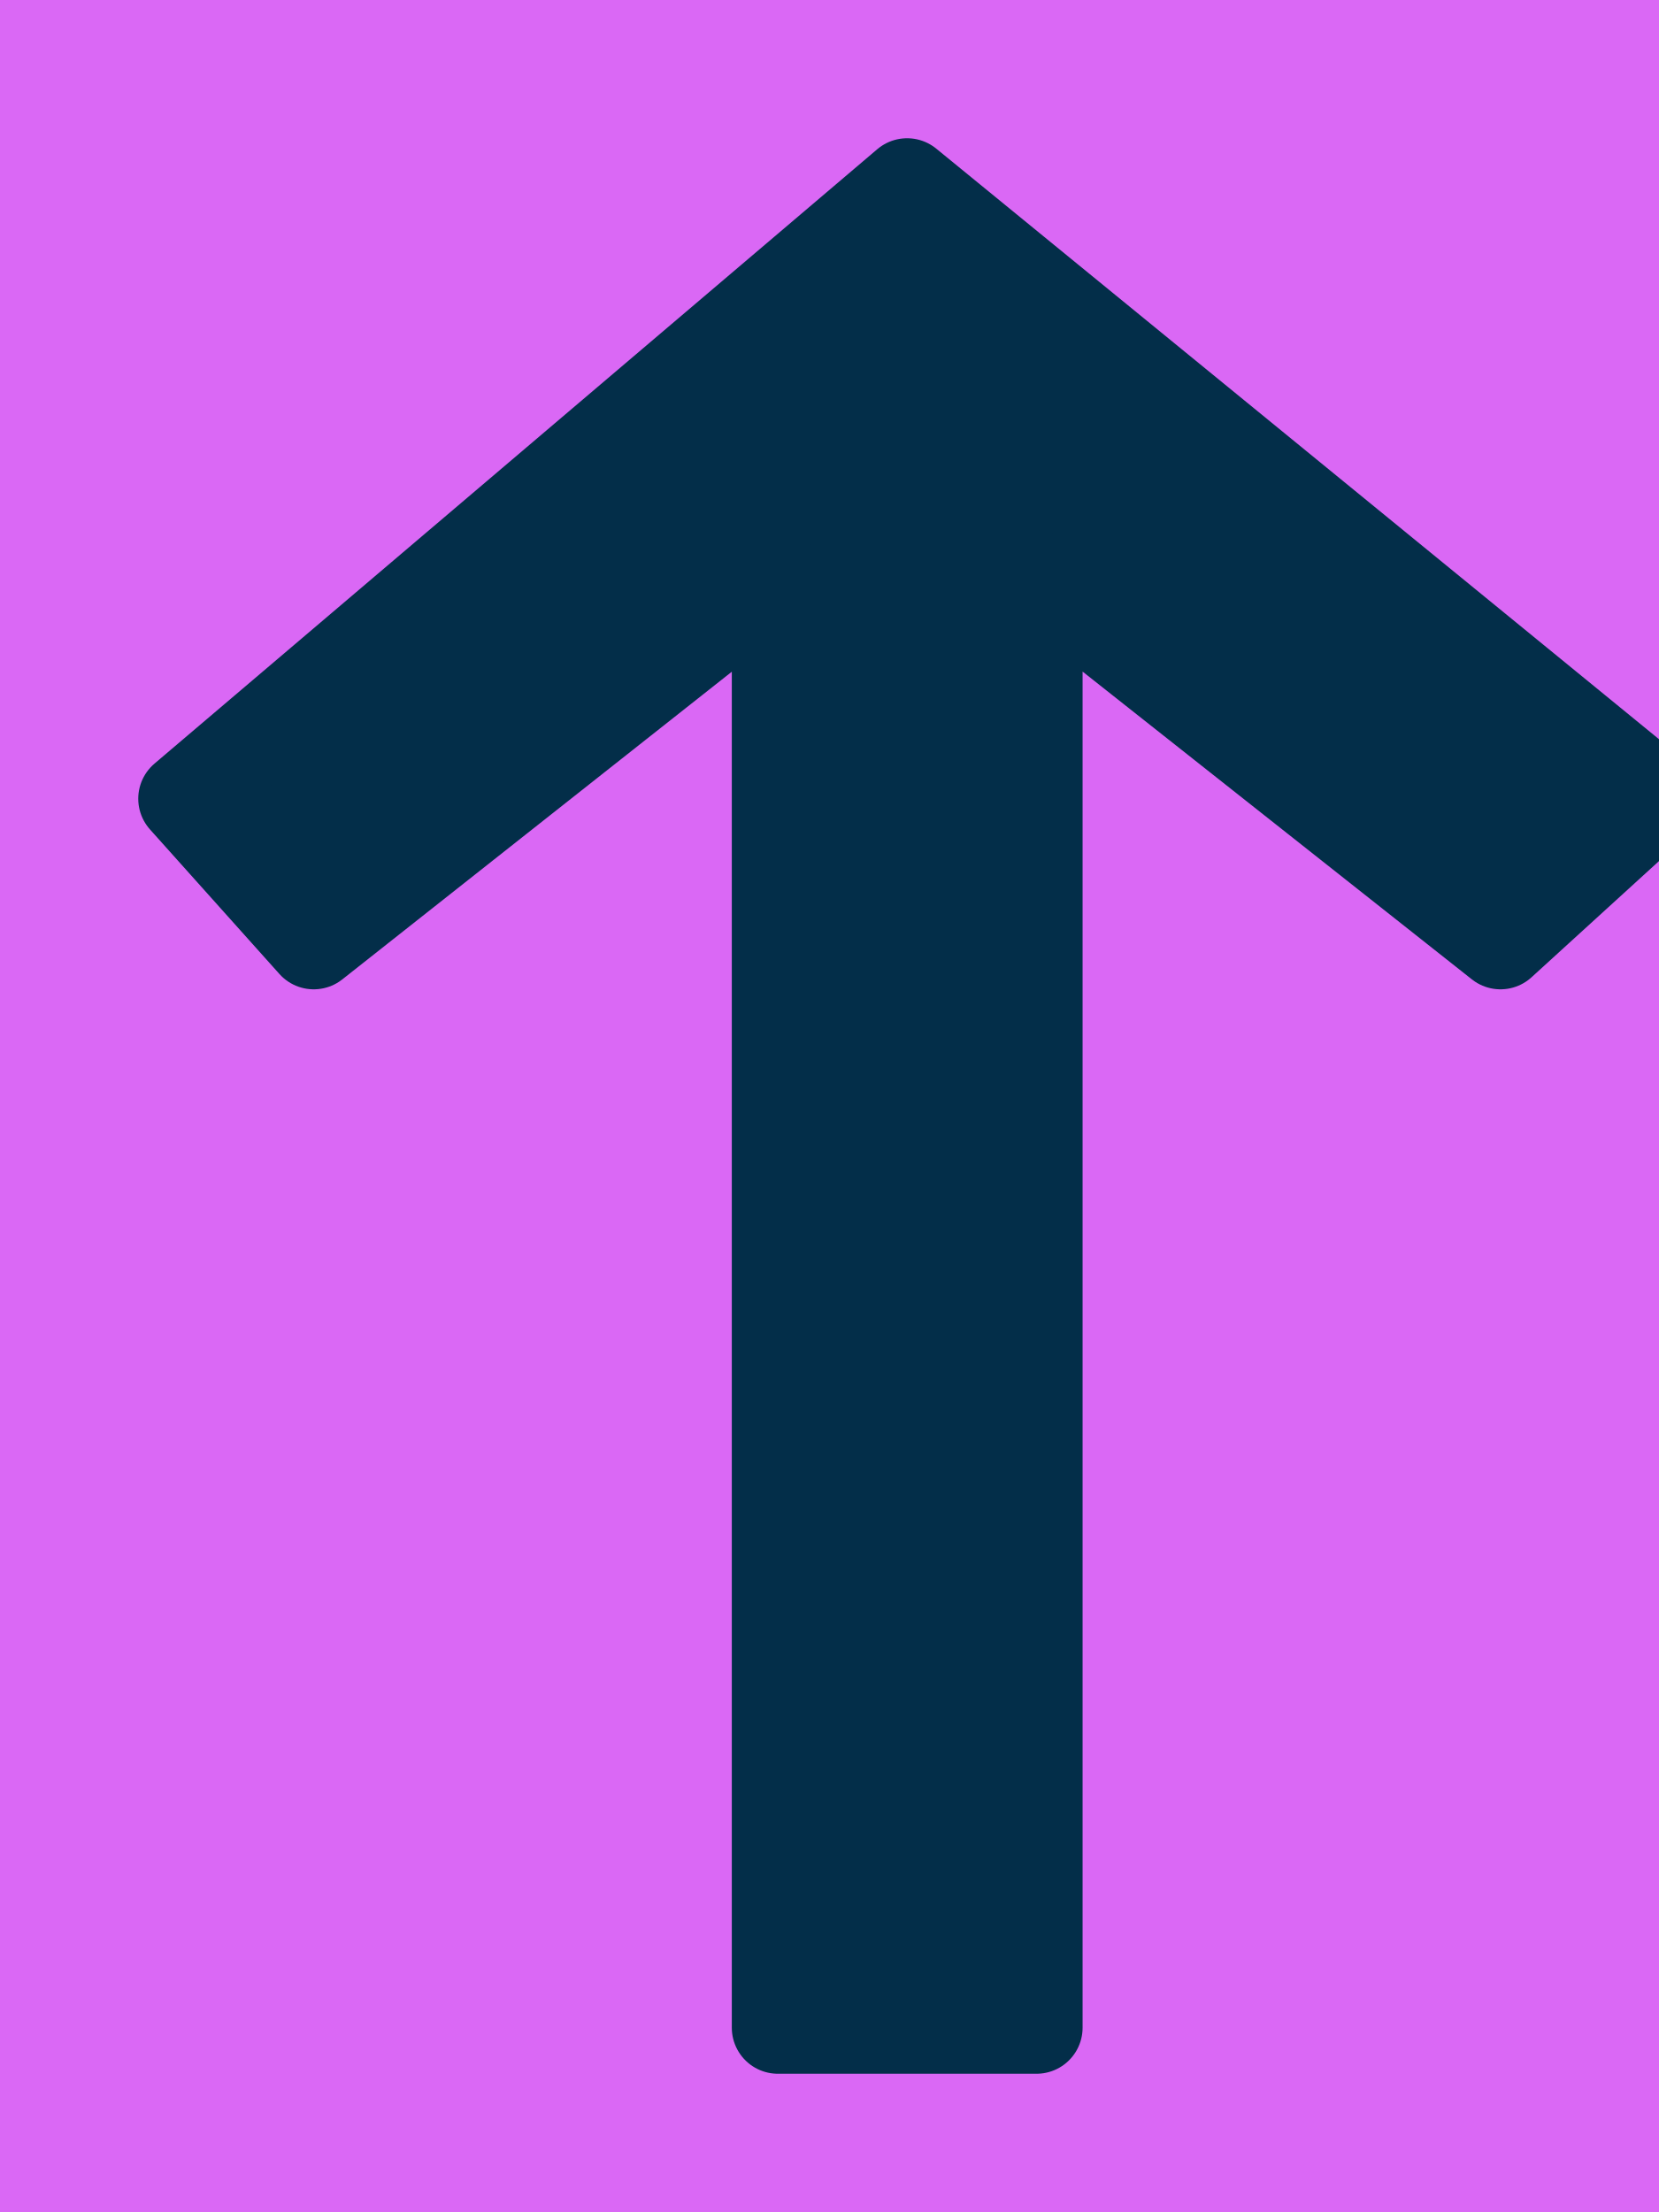
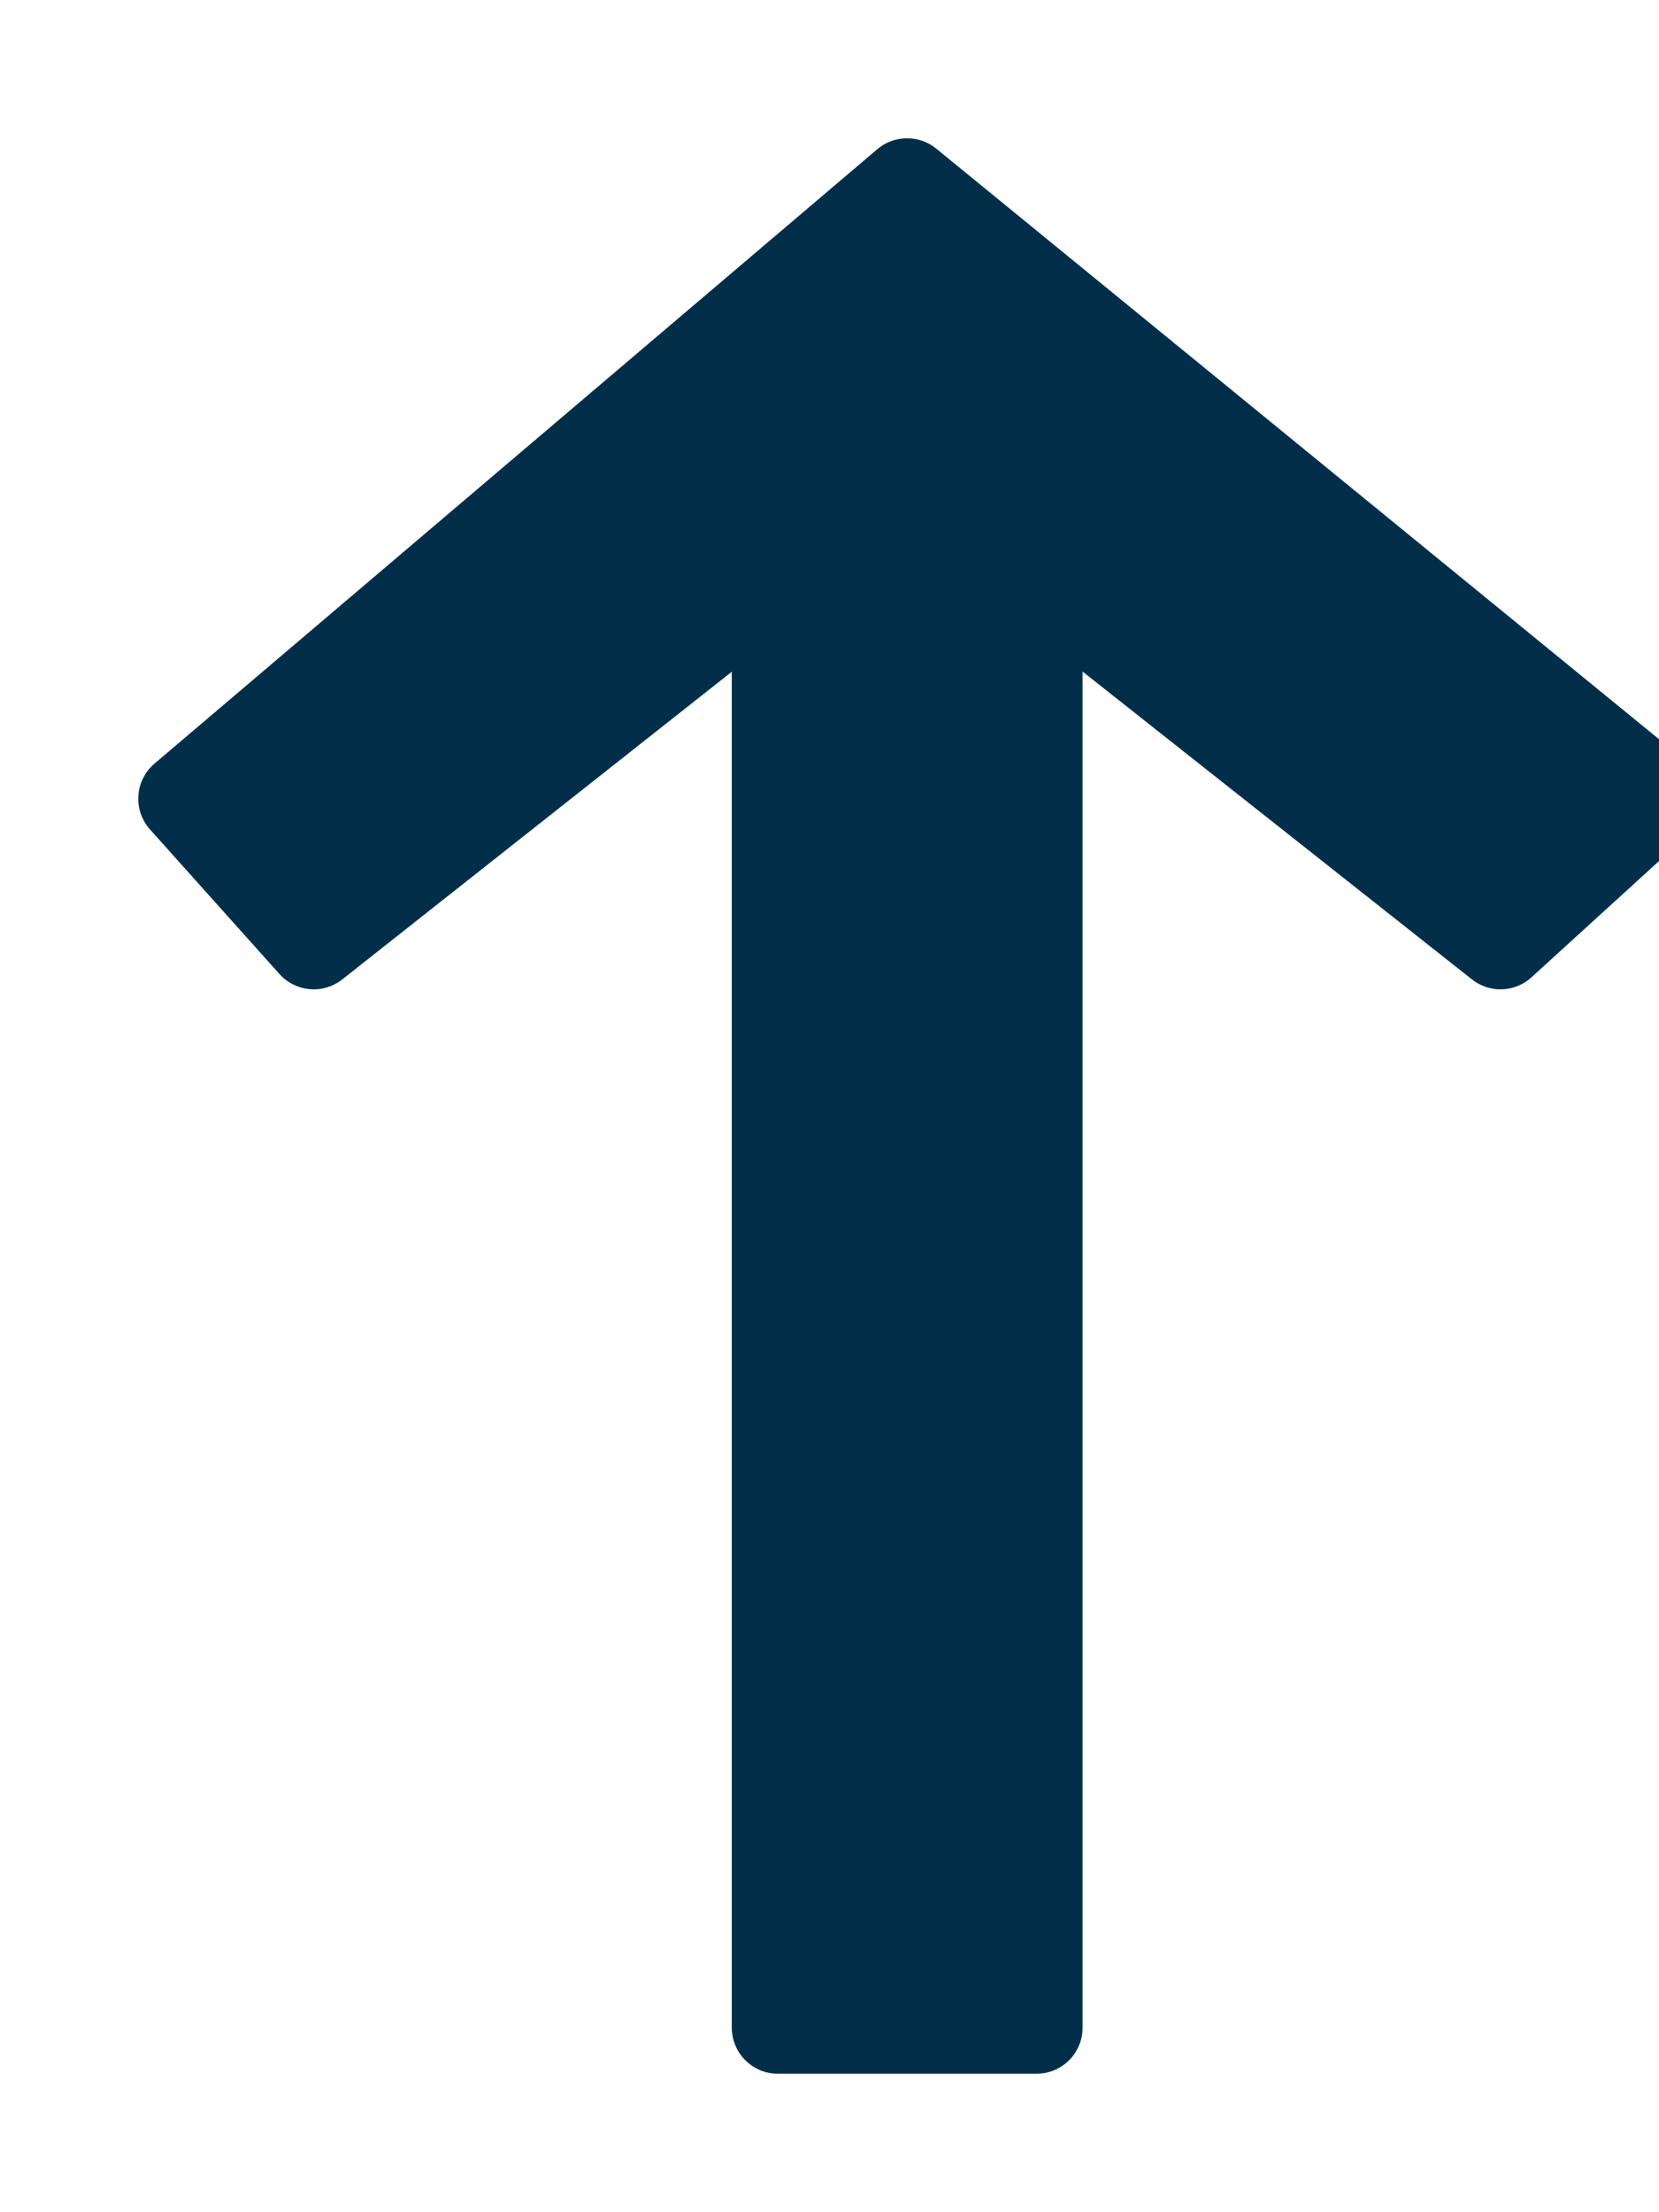
<svg xmlns="http://www.w3.org/2000/svg" width="9" height="12" viewBox="0 0 9 12">
  <g fill="none" fill-rule="evenodd" transform="translate(-29 -13)">
-     <rect width="149" height="38" fill="#DA68F5" rx="19" />
    <path fill="#032E49" stroke="#032E49" stroke-linecap="round" stroke-linejoin="round" stroke-width=".5" d="M33.22 24v-7.872l-2.518 1.989-.702-.784L33.921 14 38 17.333l-.86.784-2.517-1.99V24z" />
  </g>
</svg>
